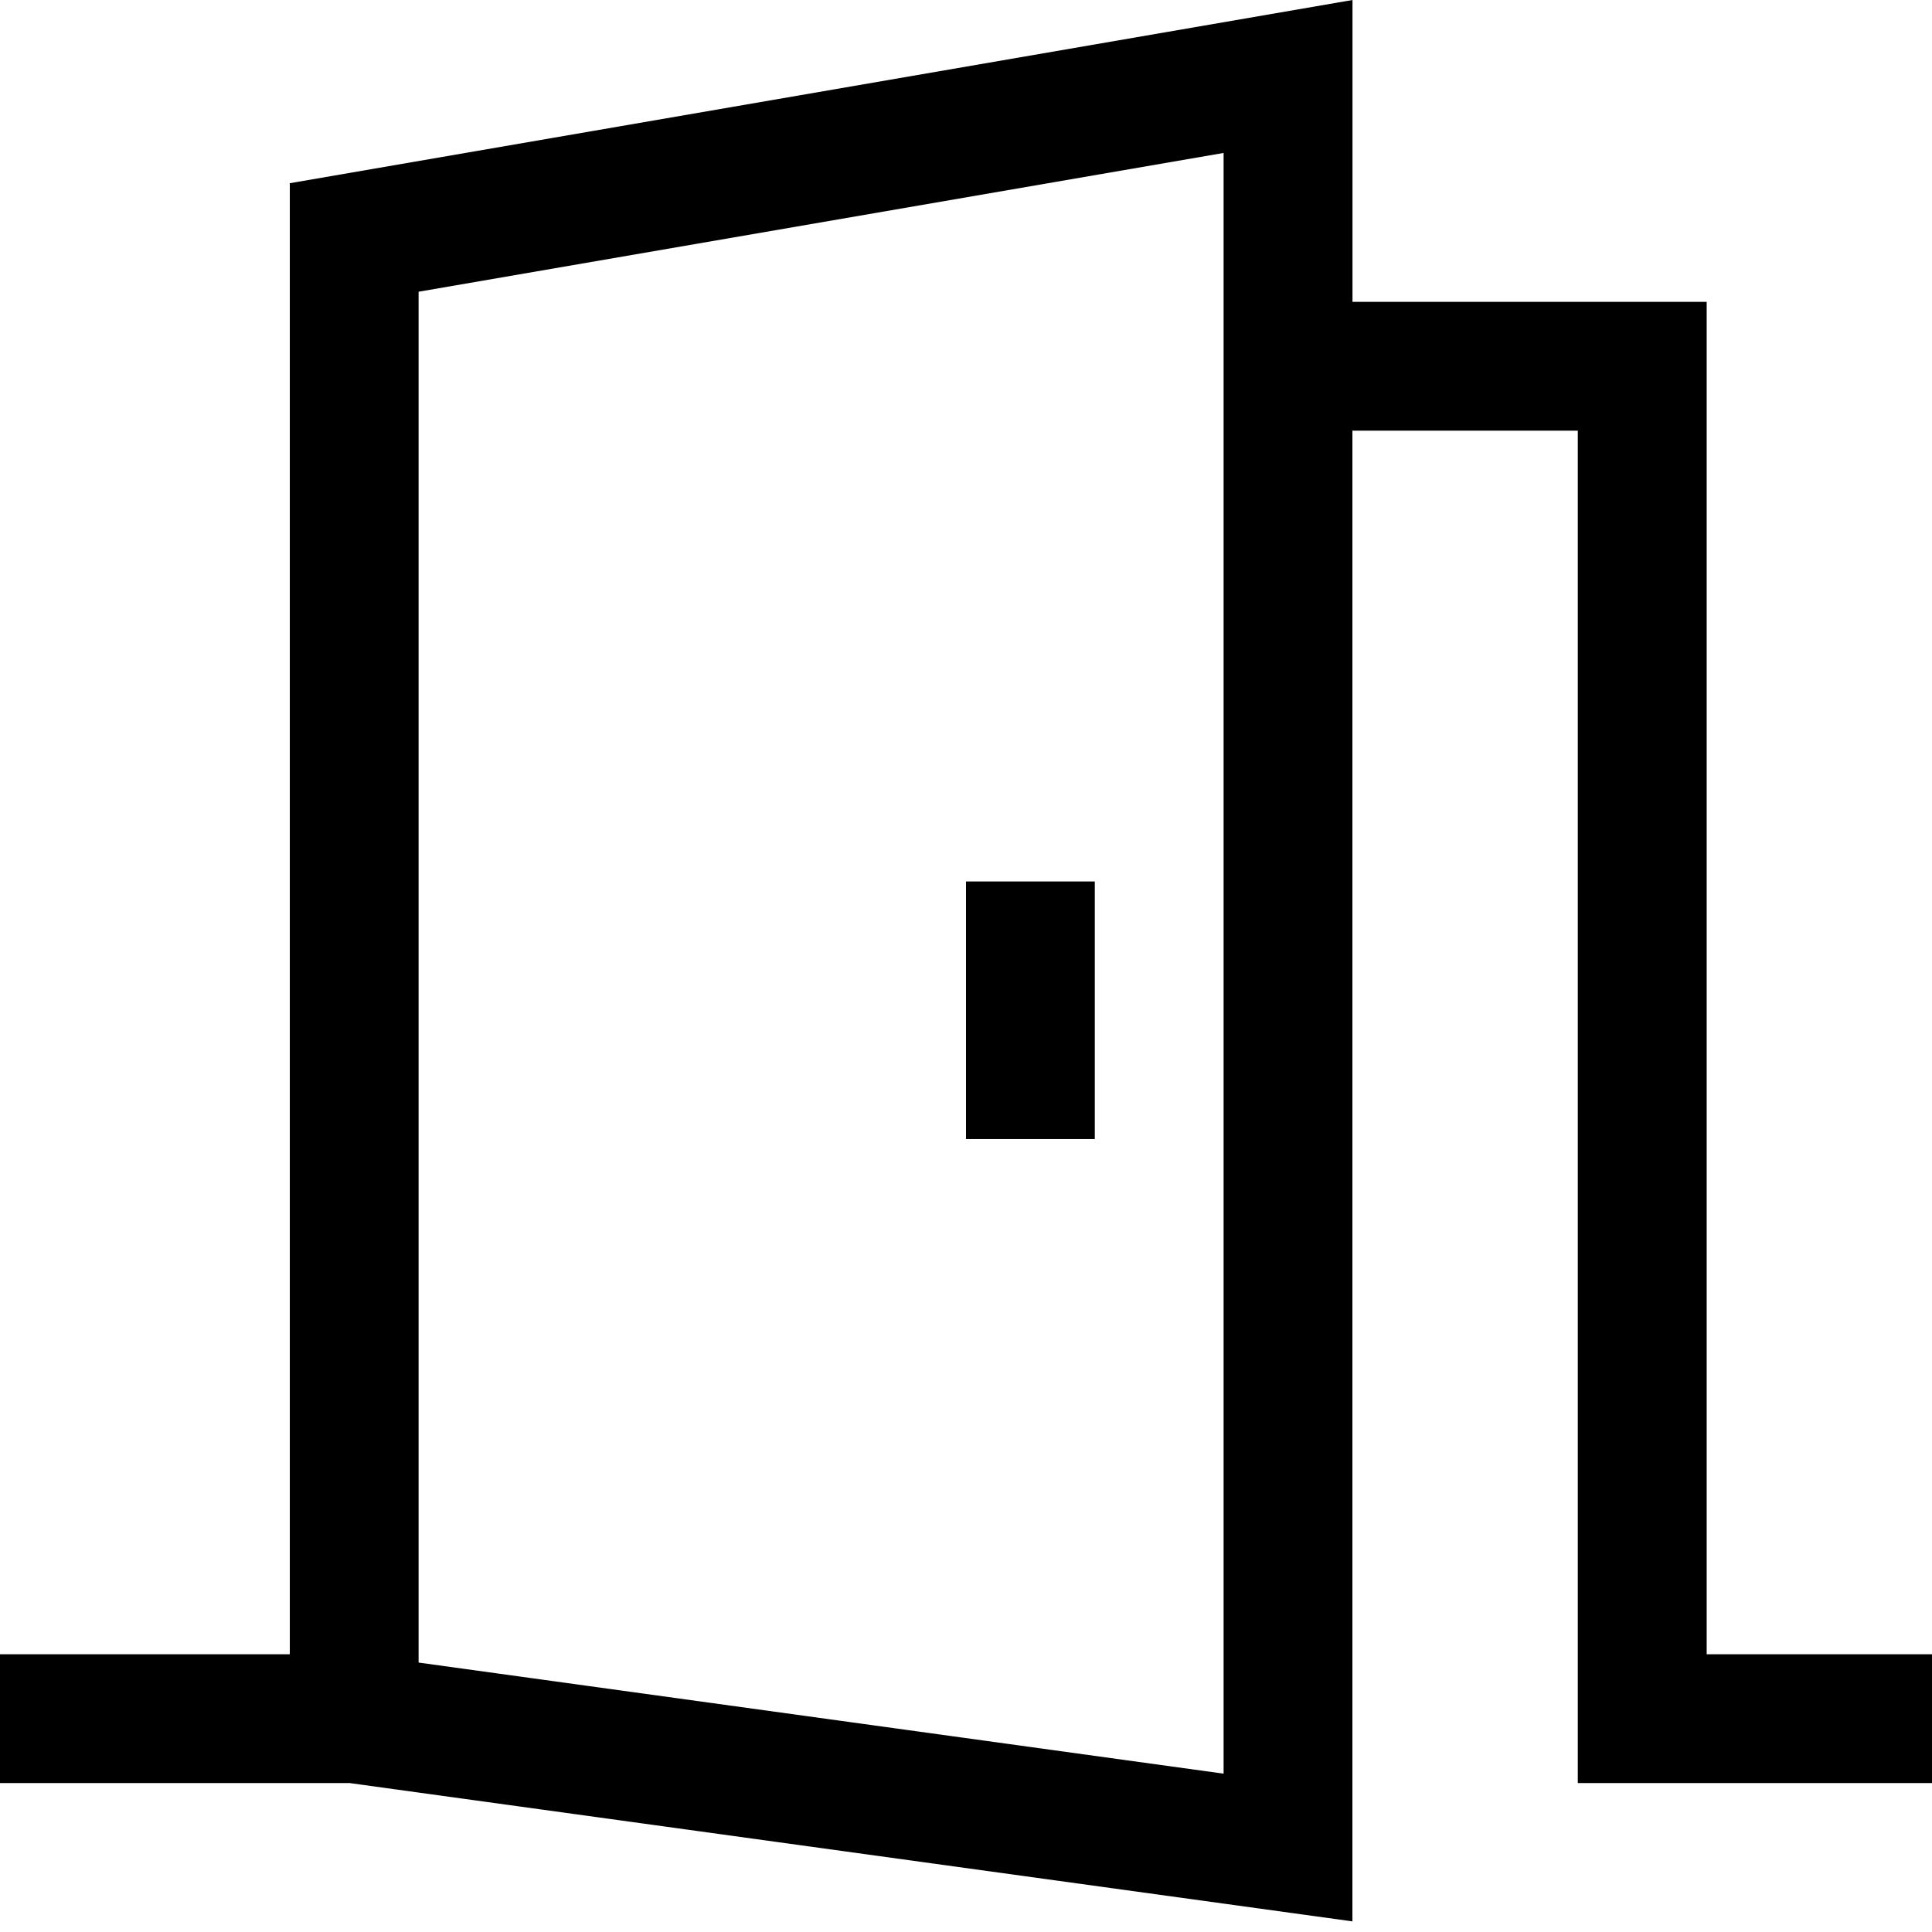
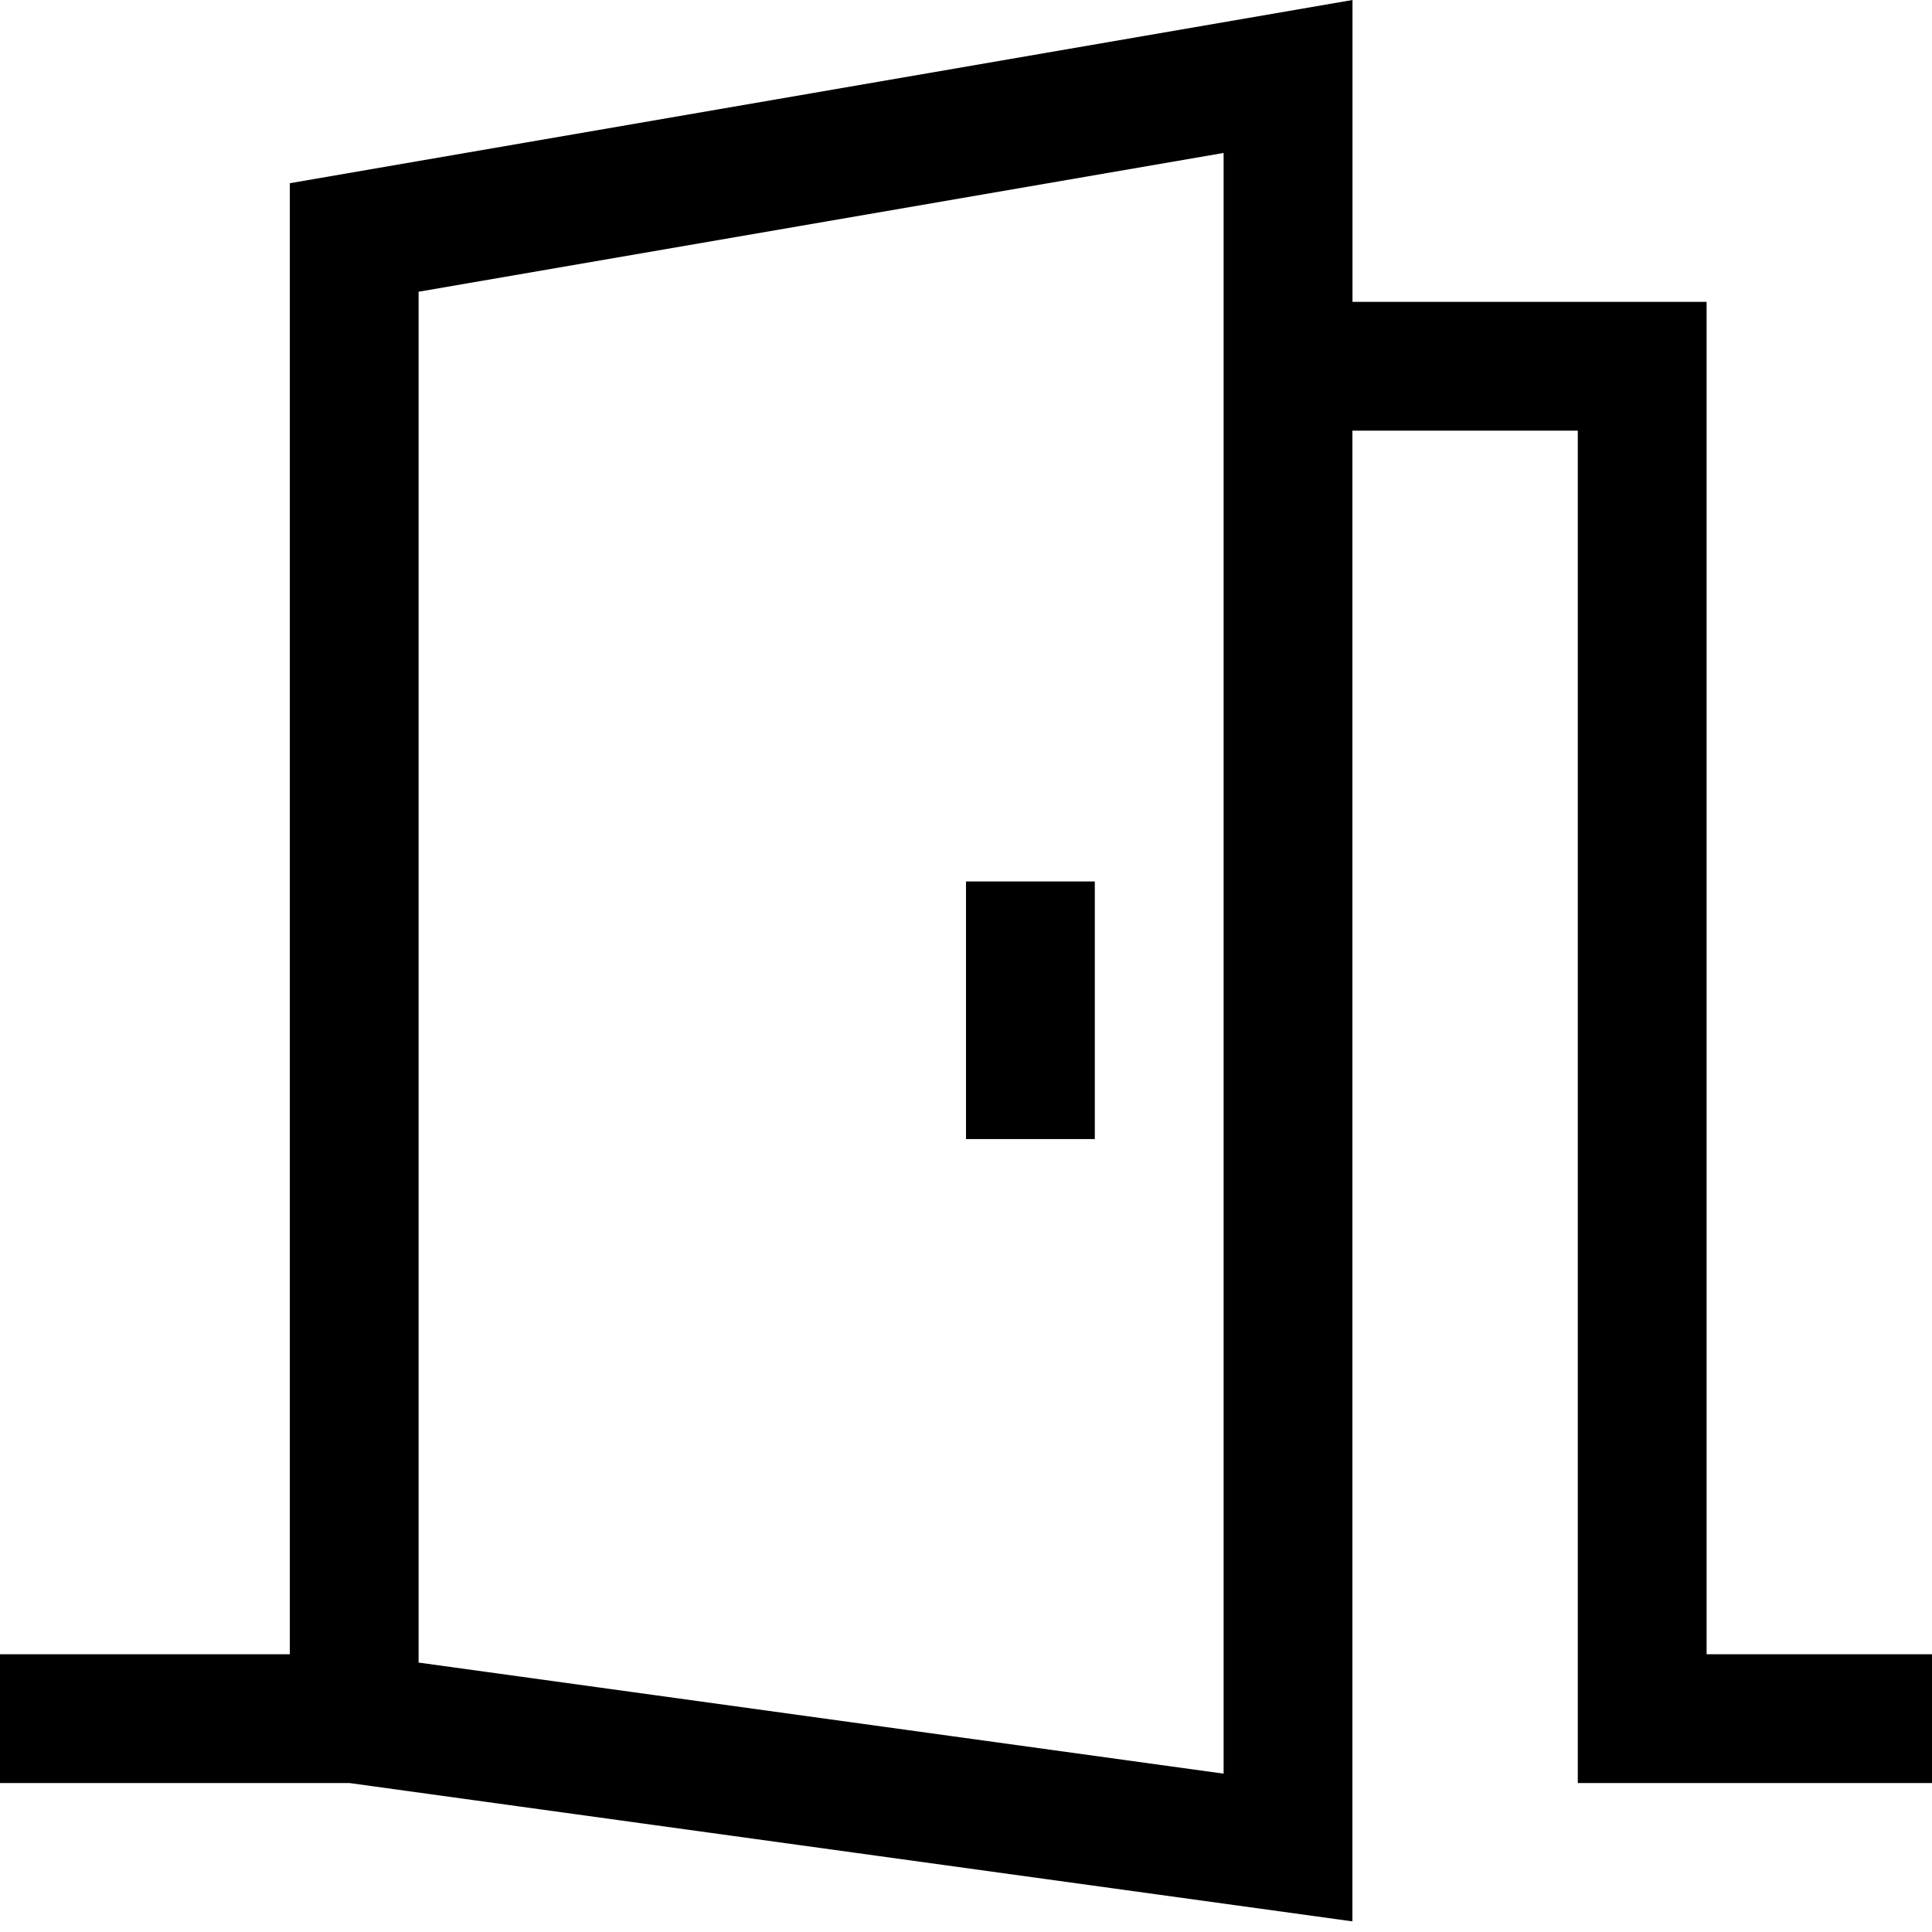
<svg xmlns="http://www.w3.org/2000/svg" width="24" height="24" viewBox="0 0 24 24">
-   <path d="M 21.201,20.55 V 3.75 H 16.801 V 0 L 3.6,2.276 V 20.55 H 0 v 1.6 h 4.345 l 12.455,1.718 V 5.35 h 2.8 V 22.15 h 4.4 V 20.55 Z M 15.2,22.033 5.2,20.653 V 3.624 L 15.2,1.9 Z" />
-   <rect width="1.6" height="3.2" x="12" y="10.95" />
+   <path d="m 12,10.95 h 1.6 v 3.2 h -1.6 z m 9.2,9.6 V 3.75 H 16.801 V 0 L 3.6,2.276 V 20.55 H 0 v 1.6 h 4.345 l 12.455,1.718 V 5.35 h 2.8 V 22.15 h 4.4 V 20.55 Z M 15.2,22.033 5.2,20.653 V 3.624 L 15.2,1.9 Z" />
</svg>
